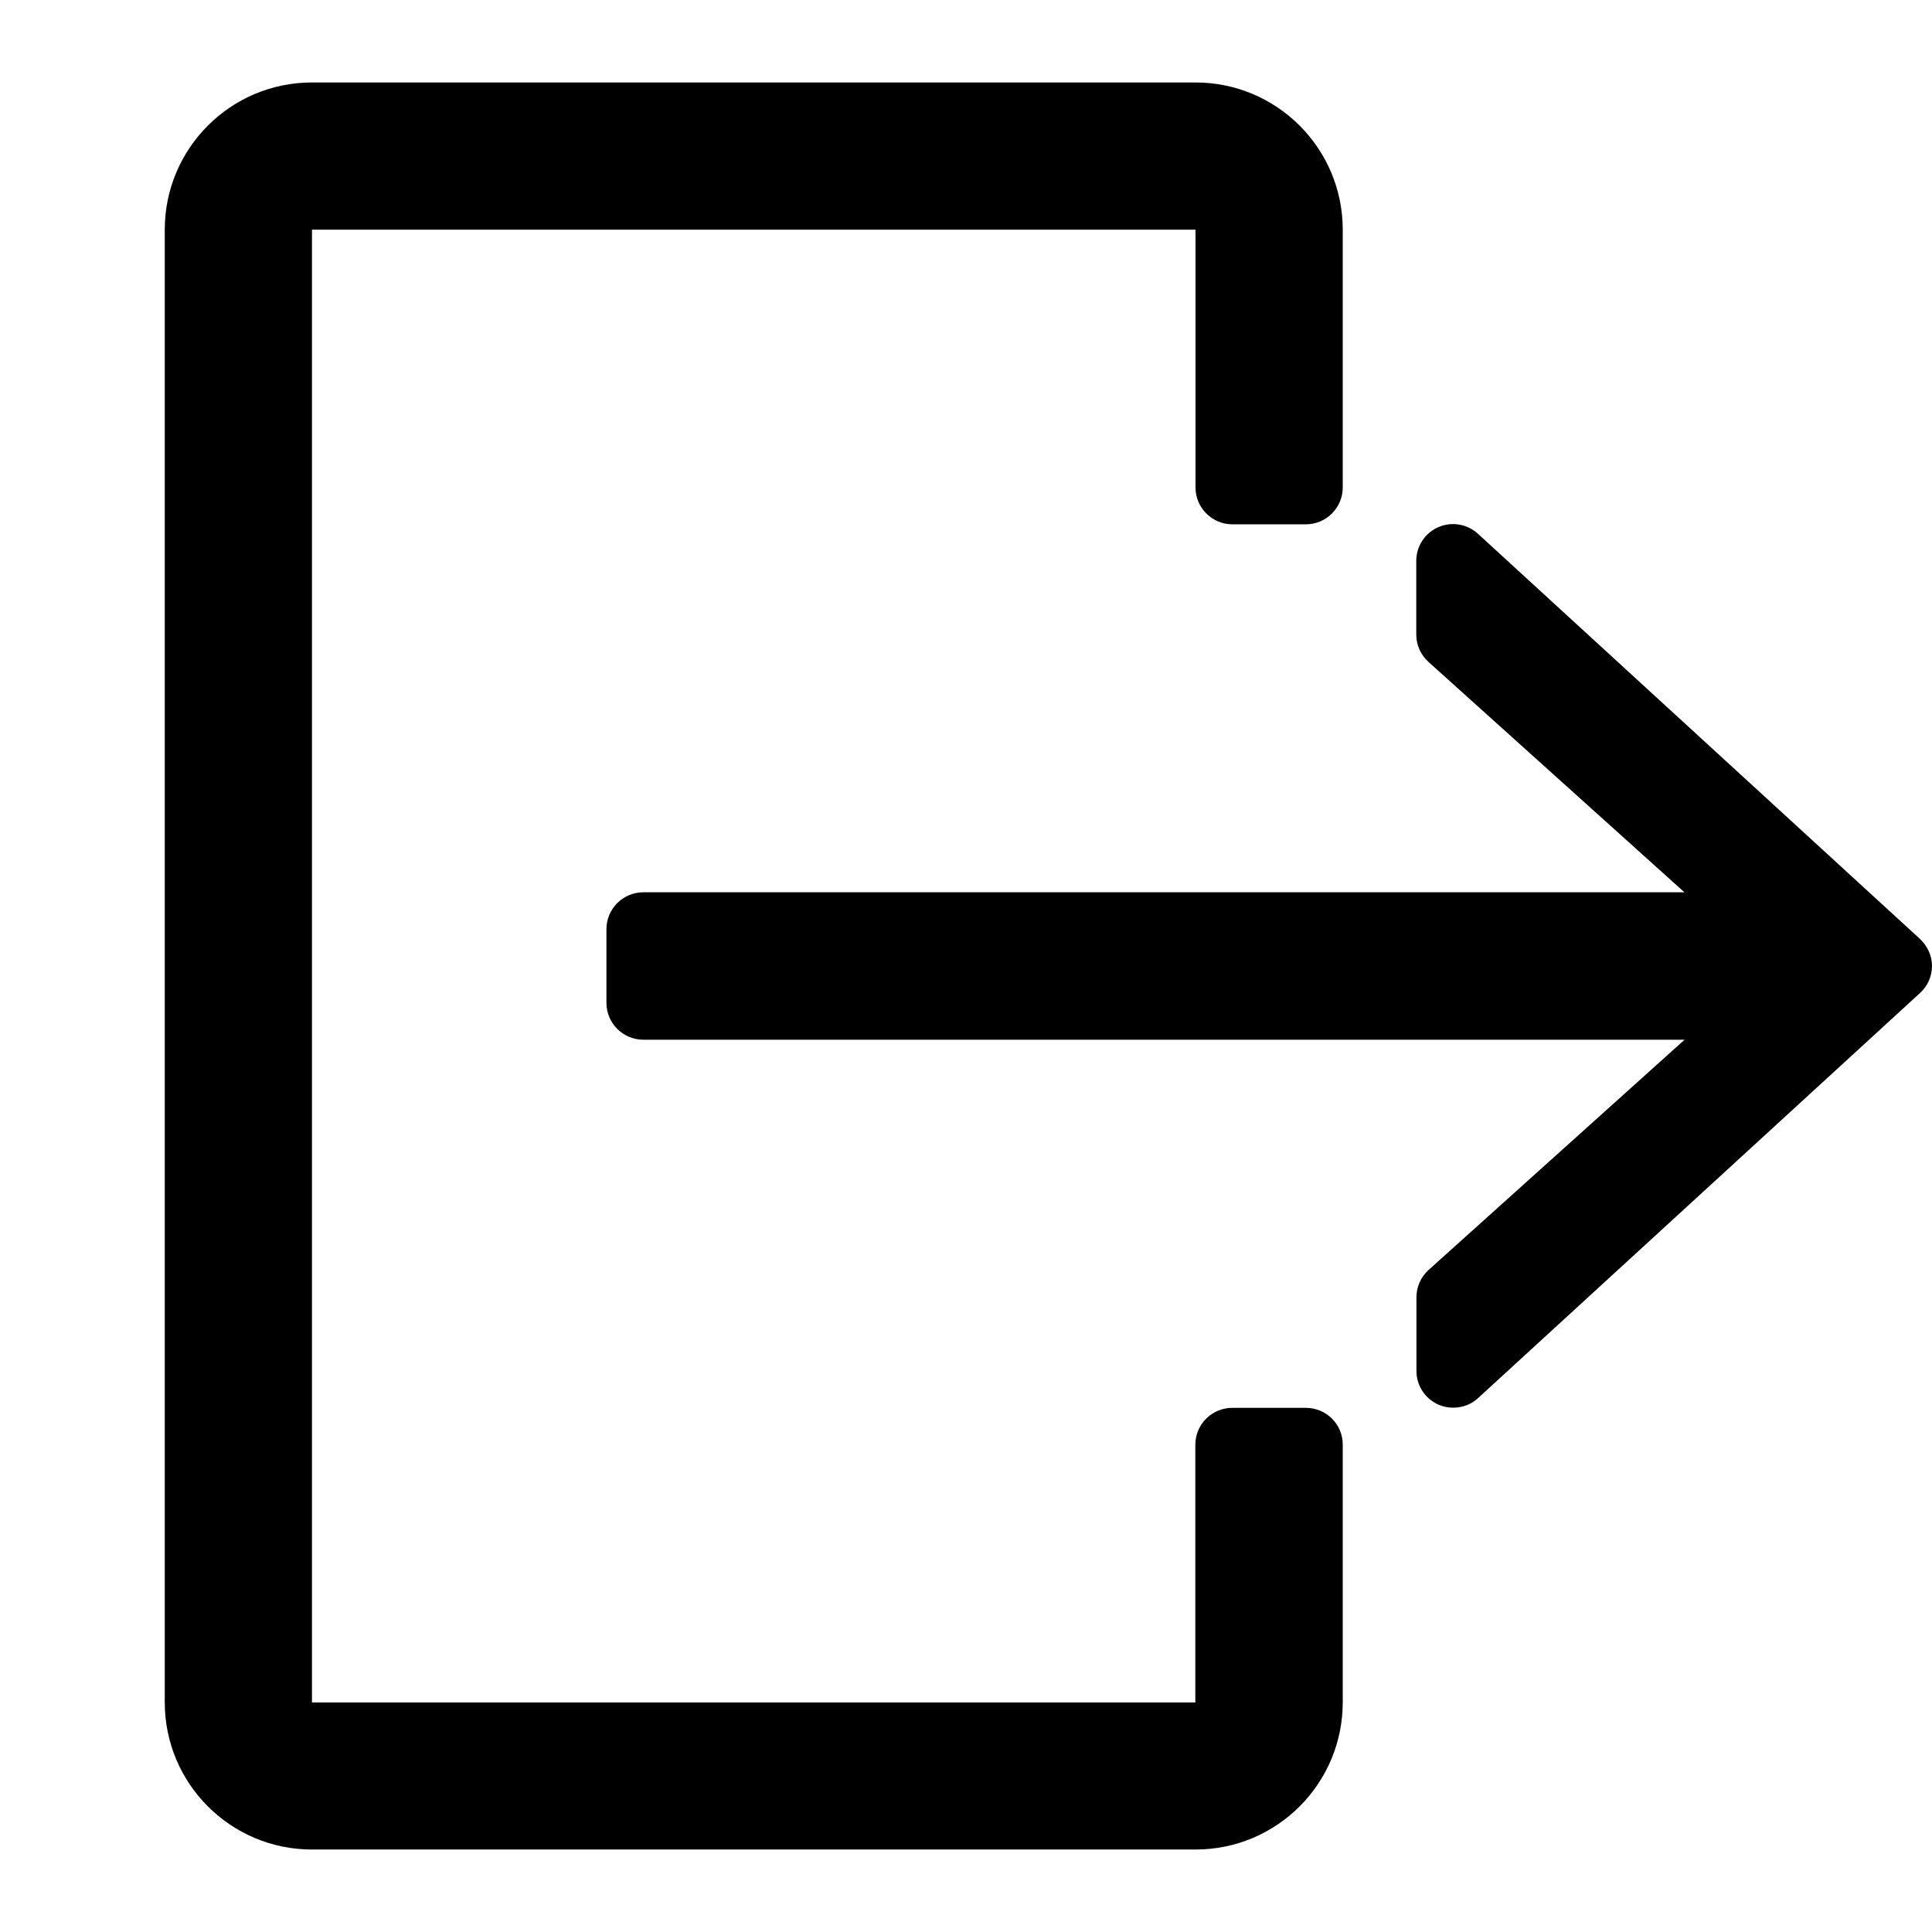
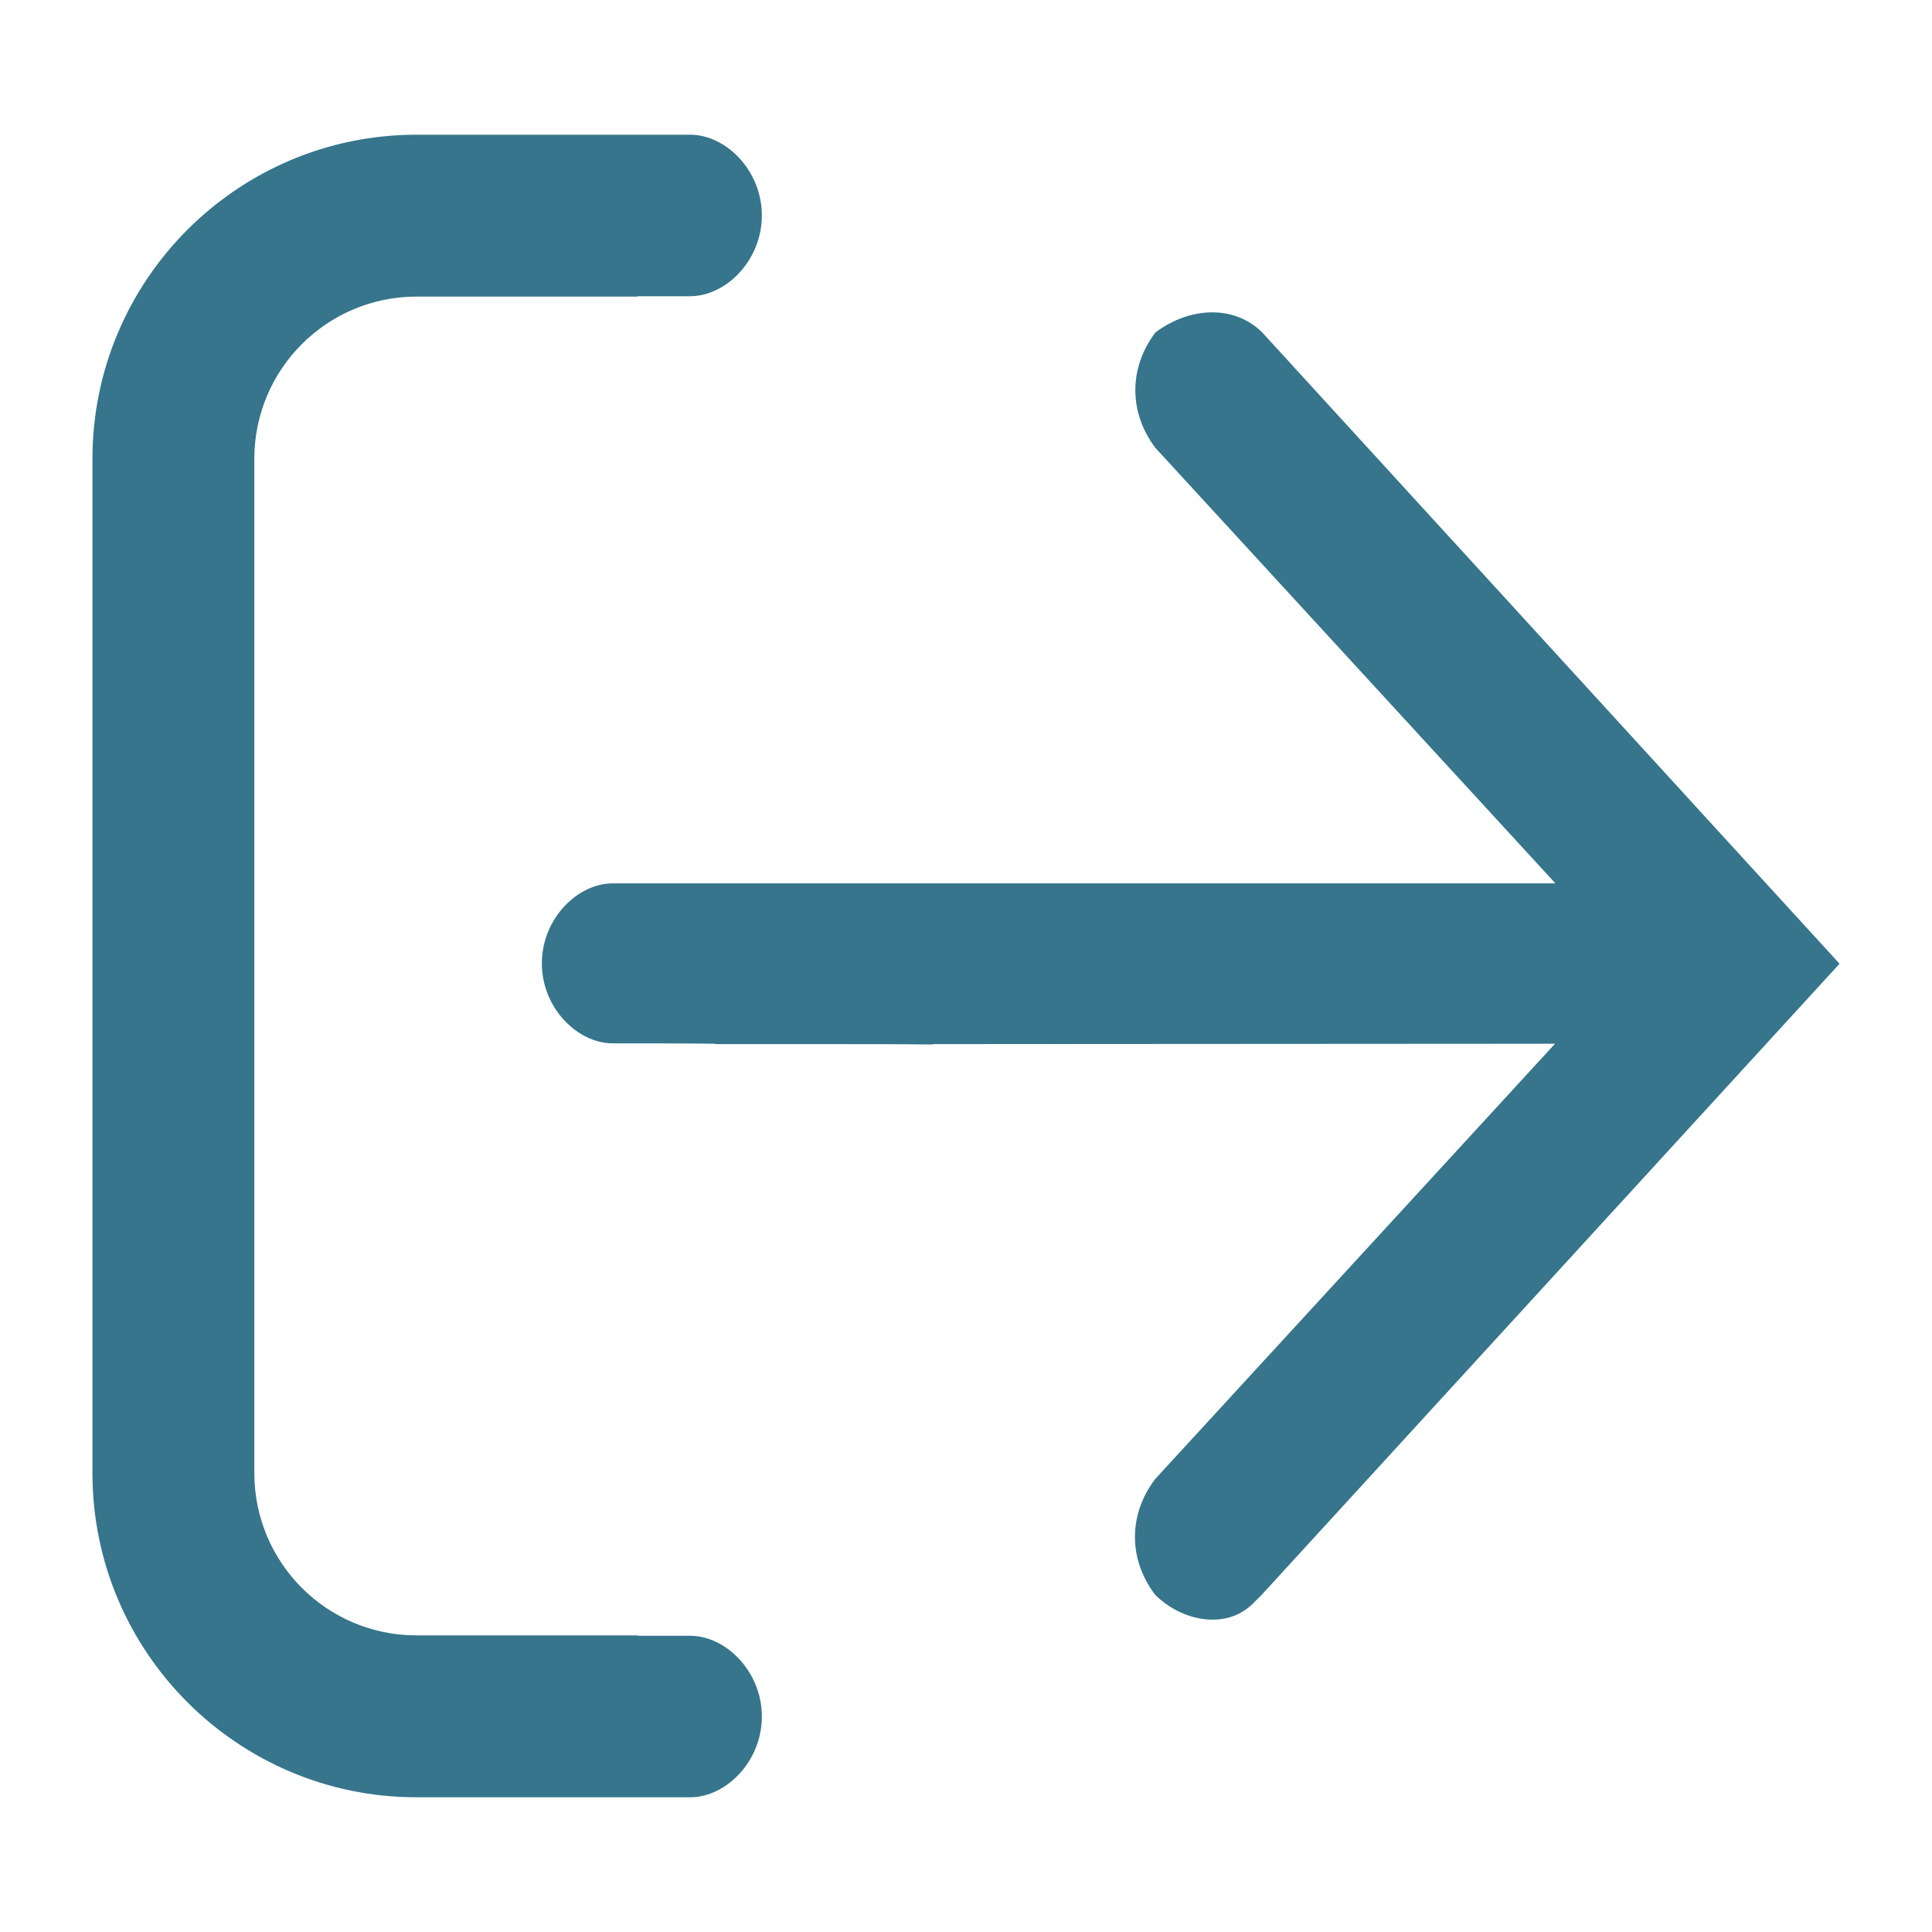
- <svg xmlns="http://www.w3.org/2000/svg" version="1.1" id="Capa_1" x="0px" y="0px" viewBox="0 0 1080 1080" style="enable-background:new 0 0 1080 1080;" xml:space="preserve">
+ <svg xmlns="http://www.w3.org/2000/svg" version="1.1" id="Слой_1" focusable="false" x="0px" y="0px" viewBox="0 0 512 512" style="enable-background:new 0 0 512 512;" xml:space="preserve">
+   <style type="text/css">
+ 	.st0{fill:#36758C;}
+ </style>
  <g>
-     <g>
-       <g>
-         <path d="M730,787h-41.2c-11.3,0-20.6,9.2-20.6,20.6v144.1H174.4V128.4h493.9v144.1c0,11.3,9.2,20.6,20.6,20.6H730     c11.3,0,20.6-9.2,20.6-20.6V128.4c0-45.5-36.9-82.3-82.3-82.3H174.4c-45.5,0-82.3,36.9-82.3,82.3v823.2     c0,45.5,36.9,82.3,82.3,82.3h493.9c45.5,0,82.3-36.9,82.3-82.3V807.5C750.6,796.2,741.4,787,730,787z" />
-         <path d="M1073.2,524.8l-247-226.4c-6-5.5-14.7-7-22.2-3.7c-7.5,3.3-12.3,10.7-12.3,18.8v41.2c0,5.9,2.5,11.4,6.8,15.3     l143.1,128.8h-582c-11.3,0-20.6,9.2-20.6,20.6v41.2c0,11.3,9.2,20.6,20.6,20.6h582.1L798.6,709.9c-4.3,3.9-6.8,9.4-6.8,15.3v41.2     c0,8.1,4.8,15.5,12.3,18.8c2.7,1.2,5.5,1.7,8.3,1.7c5,0,10.1-1.8,13.9-5.4l247-226.4c4.3-3.9,6.7-9.4,6.7-15.2     C1080,534.2,1077.4,528.7,1073.2,524.8z" />
-       </g>
-     </g>
+     <path class="st0" d="M334.5,88.1c-7.1-7.1-18.8-7.1-28.3,0c-7.1,9.4-7.1,21.2,0,30.6l106,115.4H246.3c-18.9,0-37.8,0-56.7,0   c-9.1,0-18.1,0-27.2,0c-9.4,0-18.8,9.4-18.8,21.2c0,11.8,9.4,21.2,18.8,21.2c9.1,0,18.1,0,27.2,0.1v0.1c9.7,0,19.4,0,29.1,0   c9.5,0,19.1,0,28.6,0.1v-0.1c54.9,0,109.9-0.1,164.8-0.1L306.1,392c-7.1,9.4-7.1,21.2,0,30.6c7.1,7.1,18.8,9.4,25.9,2.4l2.4-2.4   l153.1-167.2L334.5,88.1z" />
  </g>
+   <path class="st0" d="M24.5,121.6V184v19.4v50.9v3.5v50.9V328v62.4c0,47.4,38.5,85.9,85.9,85.9h45.1l0,0h27.4c9.5,0,19-9.5,19-21.4  s-9.5-21.4-19-21.4c-4.6,0-9.3,0-13.9,0v-0.1h-58.6c-23.8,0-43-19.3-43-43V328v-19.4v-50.9v-3.5v-50.9V184v-62.4  c0-23.8,19.3-43,43-43l58.6,0v-0.1c4.6,0,9.3,0,13.9,0c9.5,0,19-9.5,19-21.4s-9.5-21.4-19-21.4h-27.4l0,0h-45.1  C63,35.7,24.5,74.2,24.5,121.6z" />
</svg>
